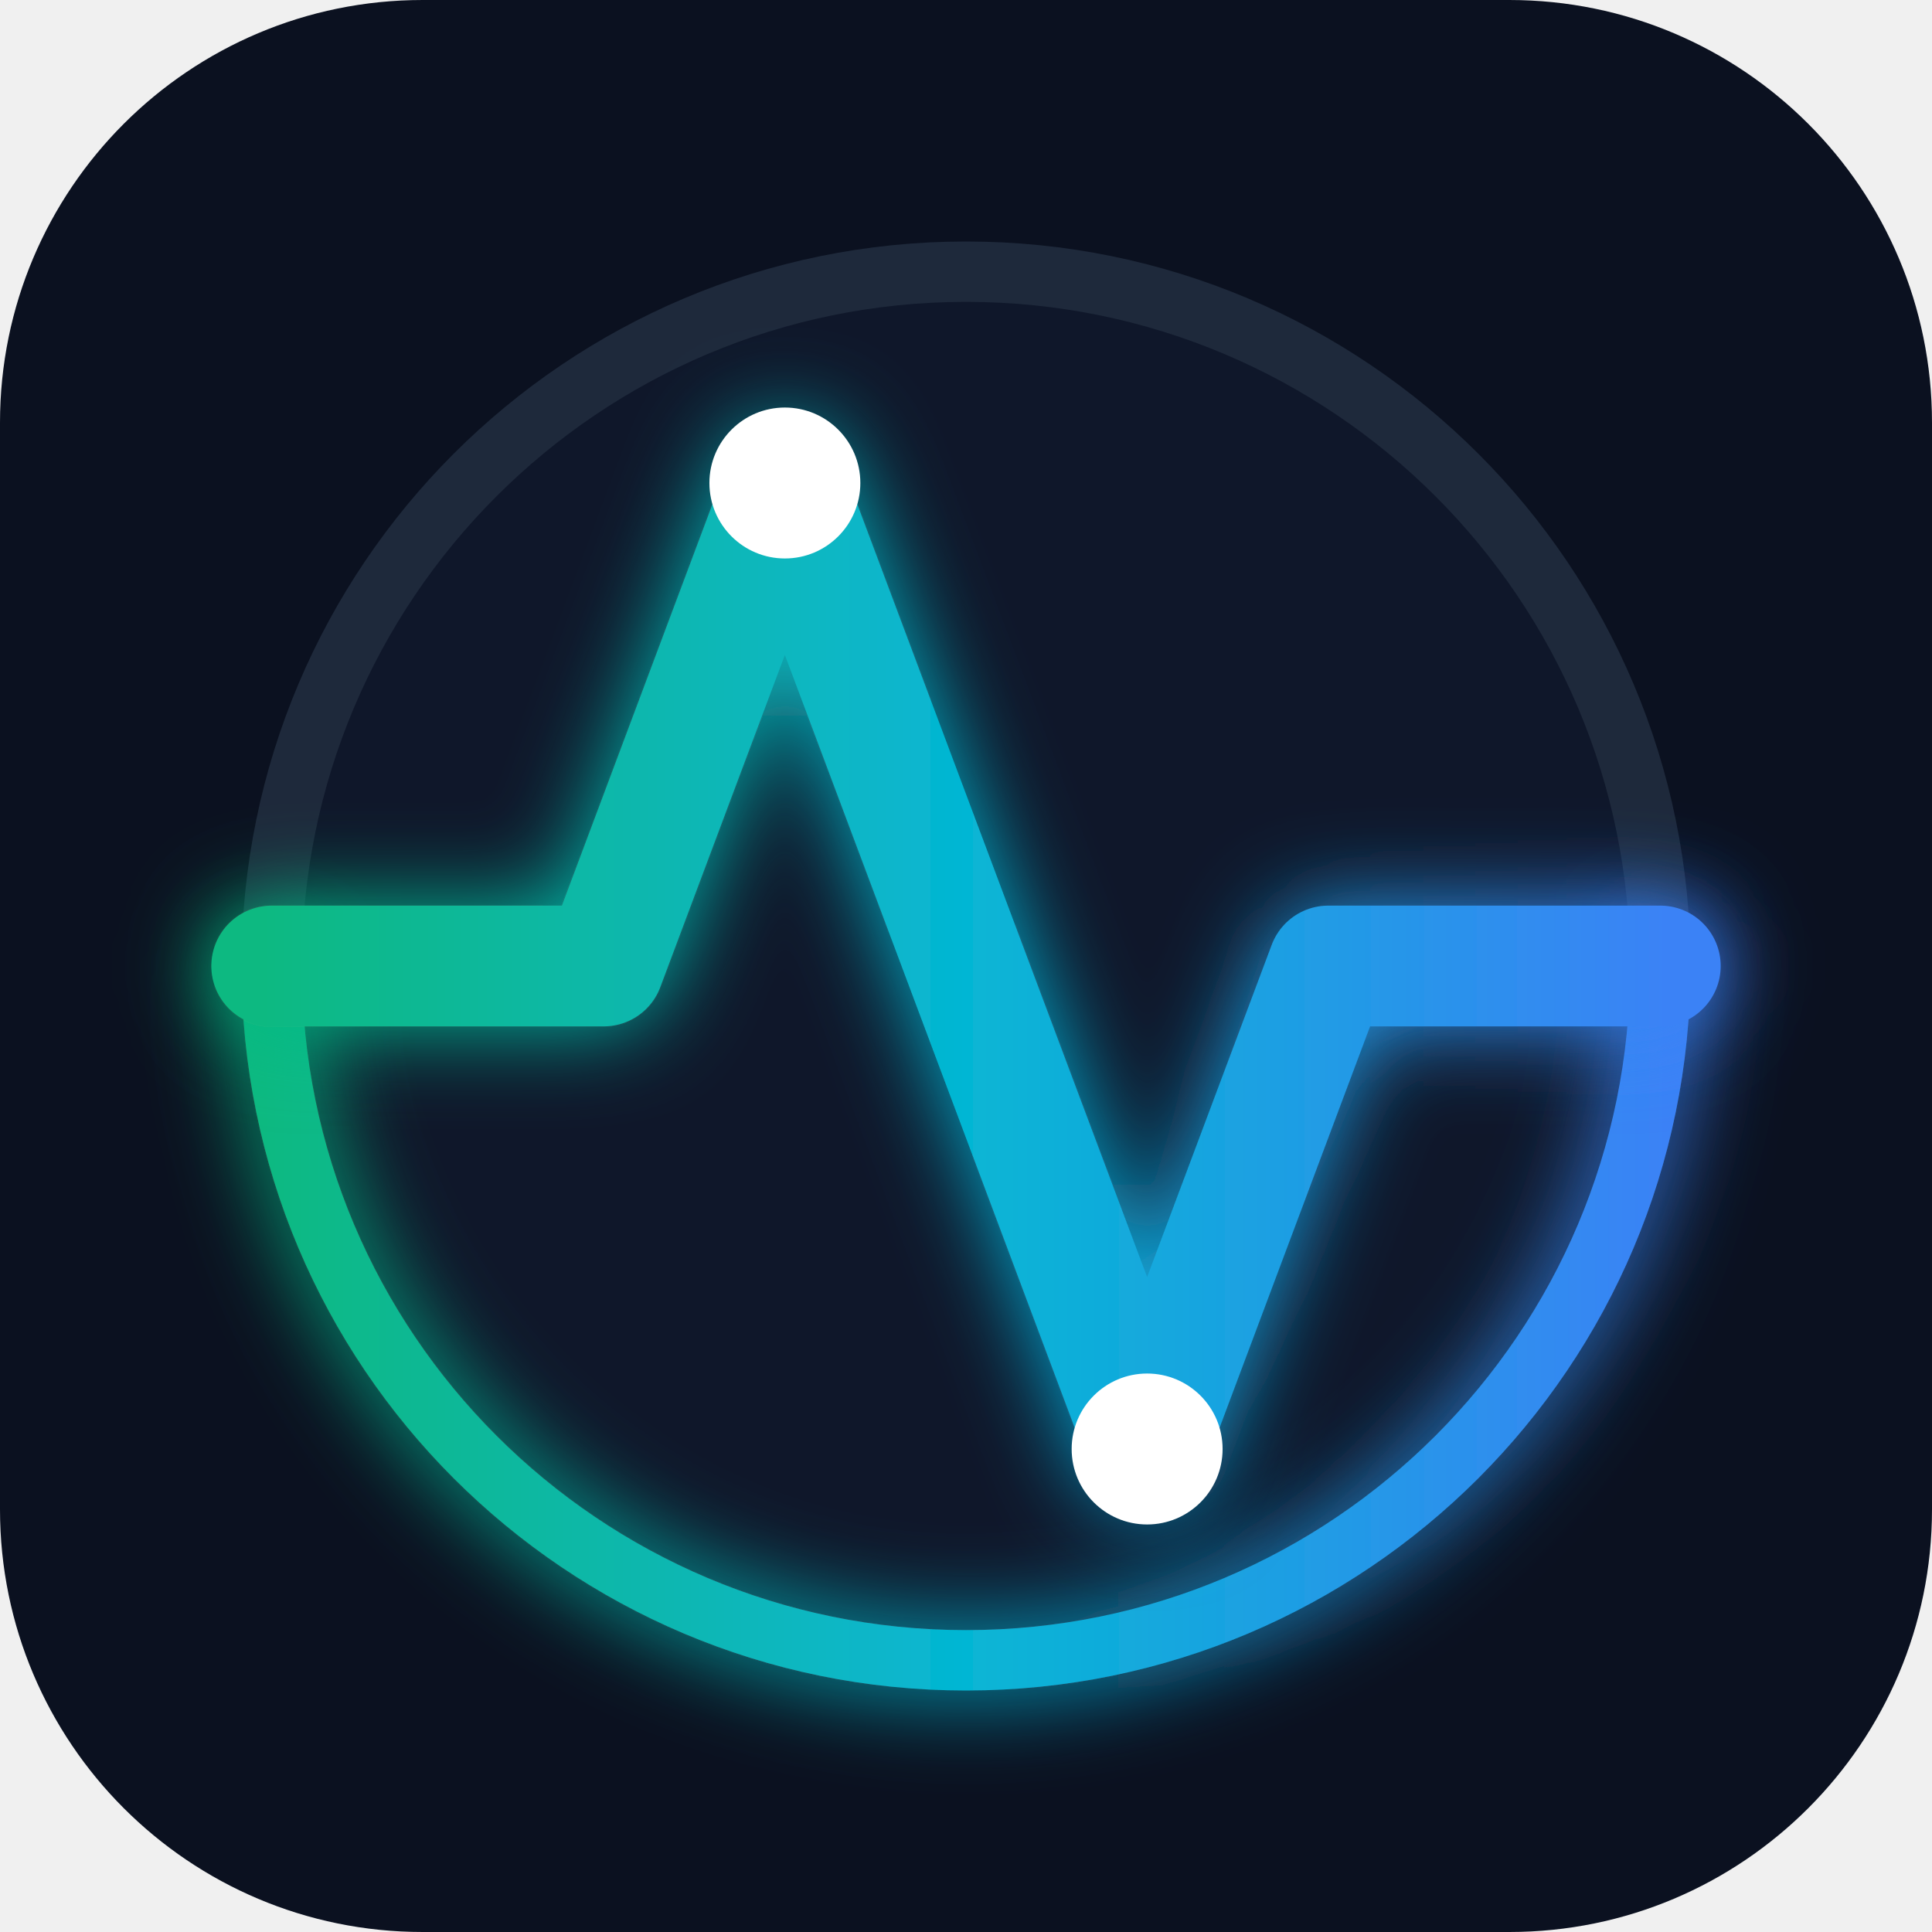
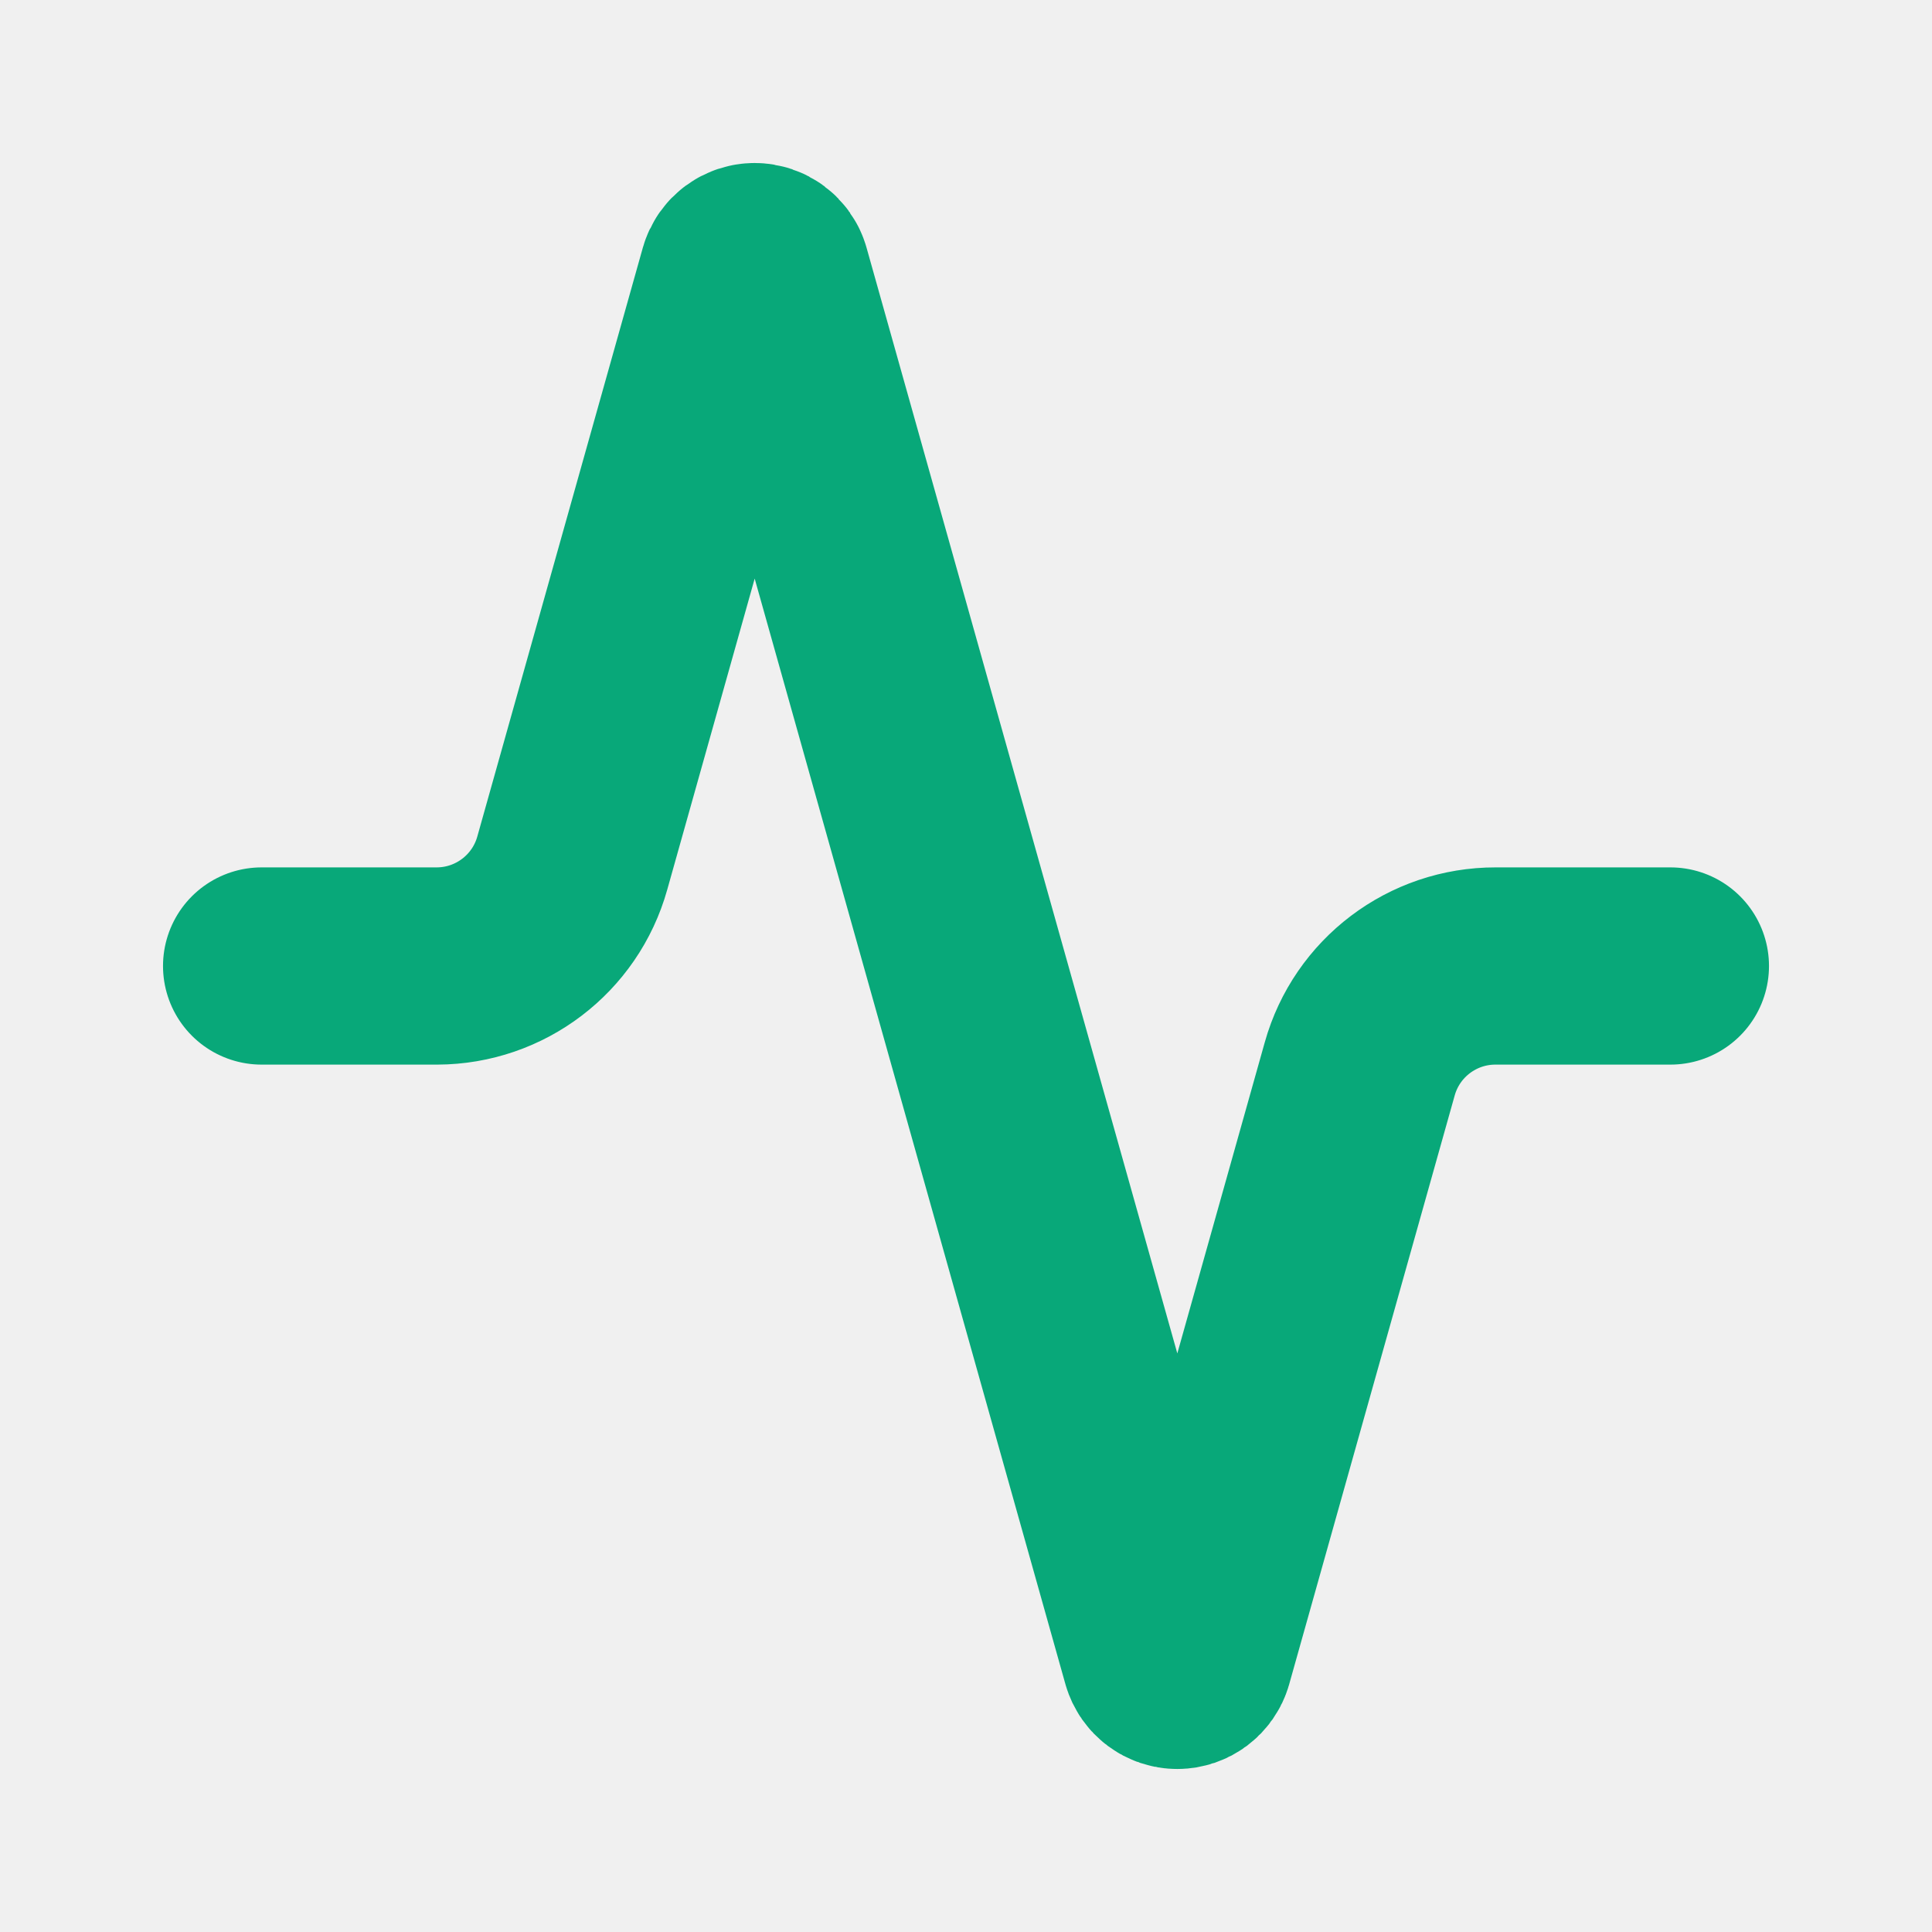
- <svg xmlns="http://www.w3.org/2000/svg" width="128" height="128" viewBox="0 0 128 128" fill="none">
-   <defs>
-     <linearGradient id="pulseGradient" x1="0%" y1="0%" x2="100%" y2="0%">
-       <stop offset="0%" stop-color="#10B981" />
-       <stop offset="50%" stop-color="#06B6D4" />
-       <stop offset="100%" stop-color="#3B82F6" />
-     </linearGradient>
-     <filter id="neonGlow" x="-20%" y="-20%" width="140%" height="140%">
-       <feGaussianBlur stdDeviation="3" result="blur" />
-       <feComposite in="SourceGraphic" in2="blur" operator="over" />
-     </filter>
-   </defs>
-   <rect width="128" height="128" rx="28" fill="#0B1120" />
-   <circle cx="64" cy="64" r="46" fill="#0F172A" stroke="#1E293B" stroke-width="4" />
-   <circle cx="64" cy="64" r="46" stroke="url(#pulseGradient)" stroke-width="4" stroke-dasharray="144 144" stroke-linecap="round" filter="url(#neonGlow)" />
-   <path d="M18 64 L40 64 L52 32 L76 96 L88 64 L110 64" stroke="url(#pulseGradient)" stroke-width="8" stroke-linecap="round" stroke-linejoin="round" filter="url(#neonGlow)" />
-   <circle cx="52" cy="32" r="5" fill="#FFFFFF" />
-   <circle cx="76" cy="96" r="5" fill="#FFFFFF" />
+ <svg xmlns="http://www.w3.org/2000/svg" viewBox="0 0 24 24" fill="none" stroke="#08a879" stroke-width="2.8" stroke-linecap="round" stroke-linejoin="round">
+   <path transform="translate(1.5 1.5) scale(.875)" d="M22 12h-2.48a2 2 0 0 0-1.93 1.46l-2.35 8.36a.25.25 0 0 1-.48 0L9.24 2.18a.25.25 0 0 0-.48 0l-2.35 8.36A2 2 0 0 1 4.49 12H2" />
</svg>
